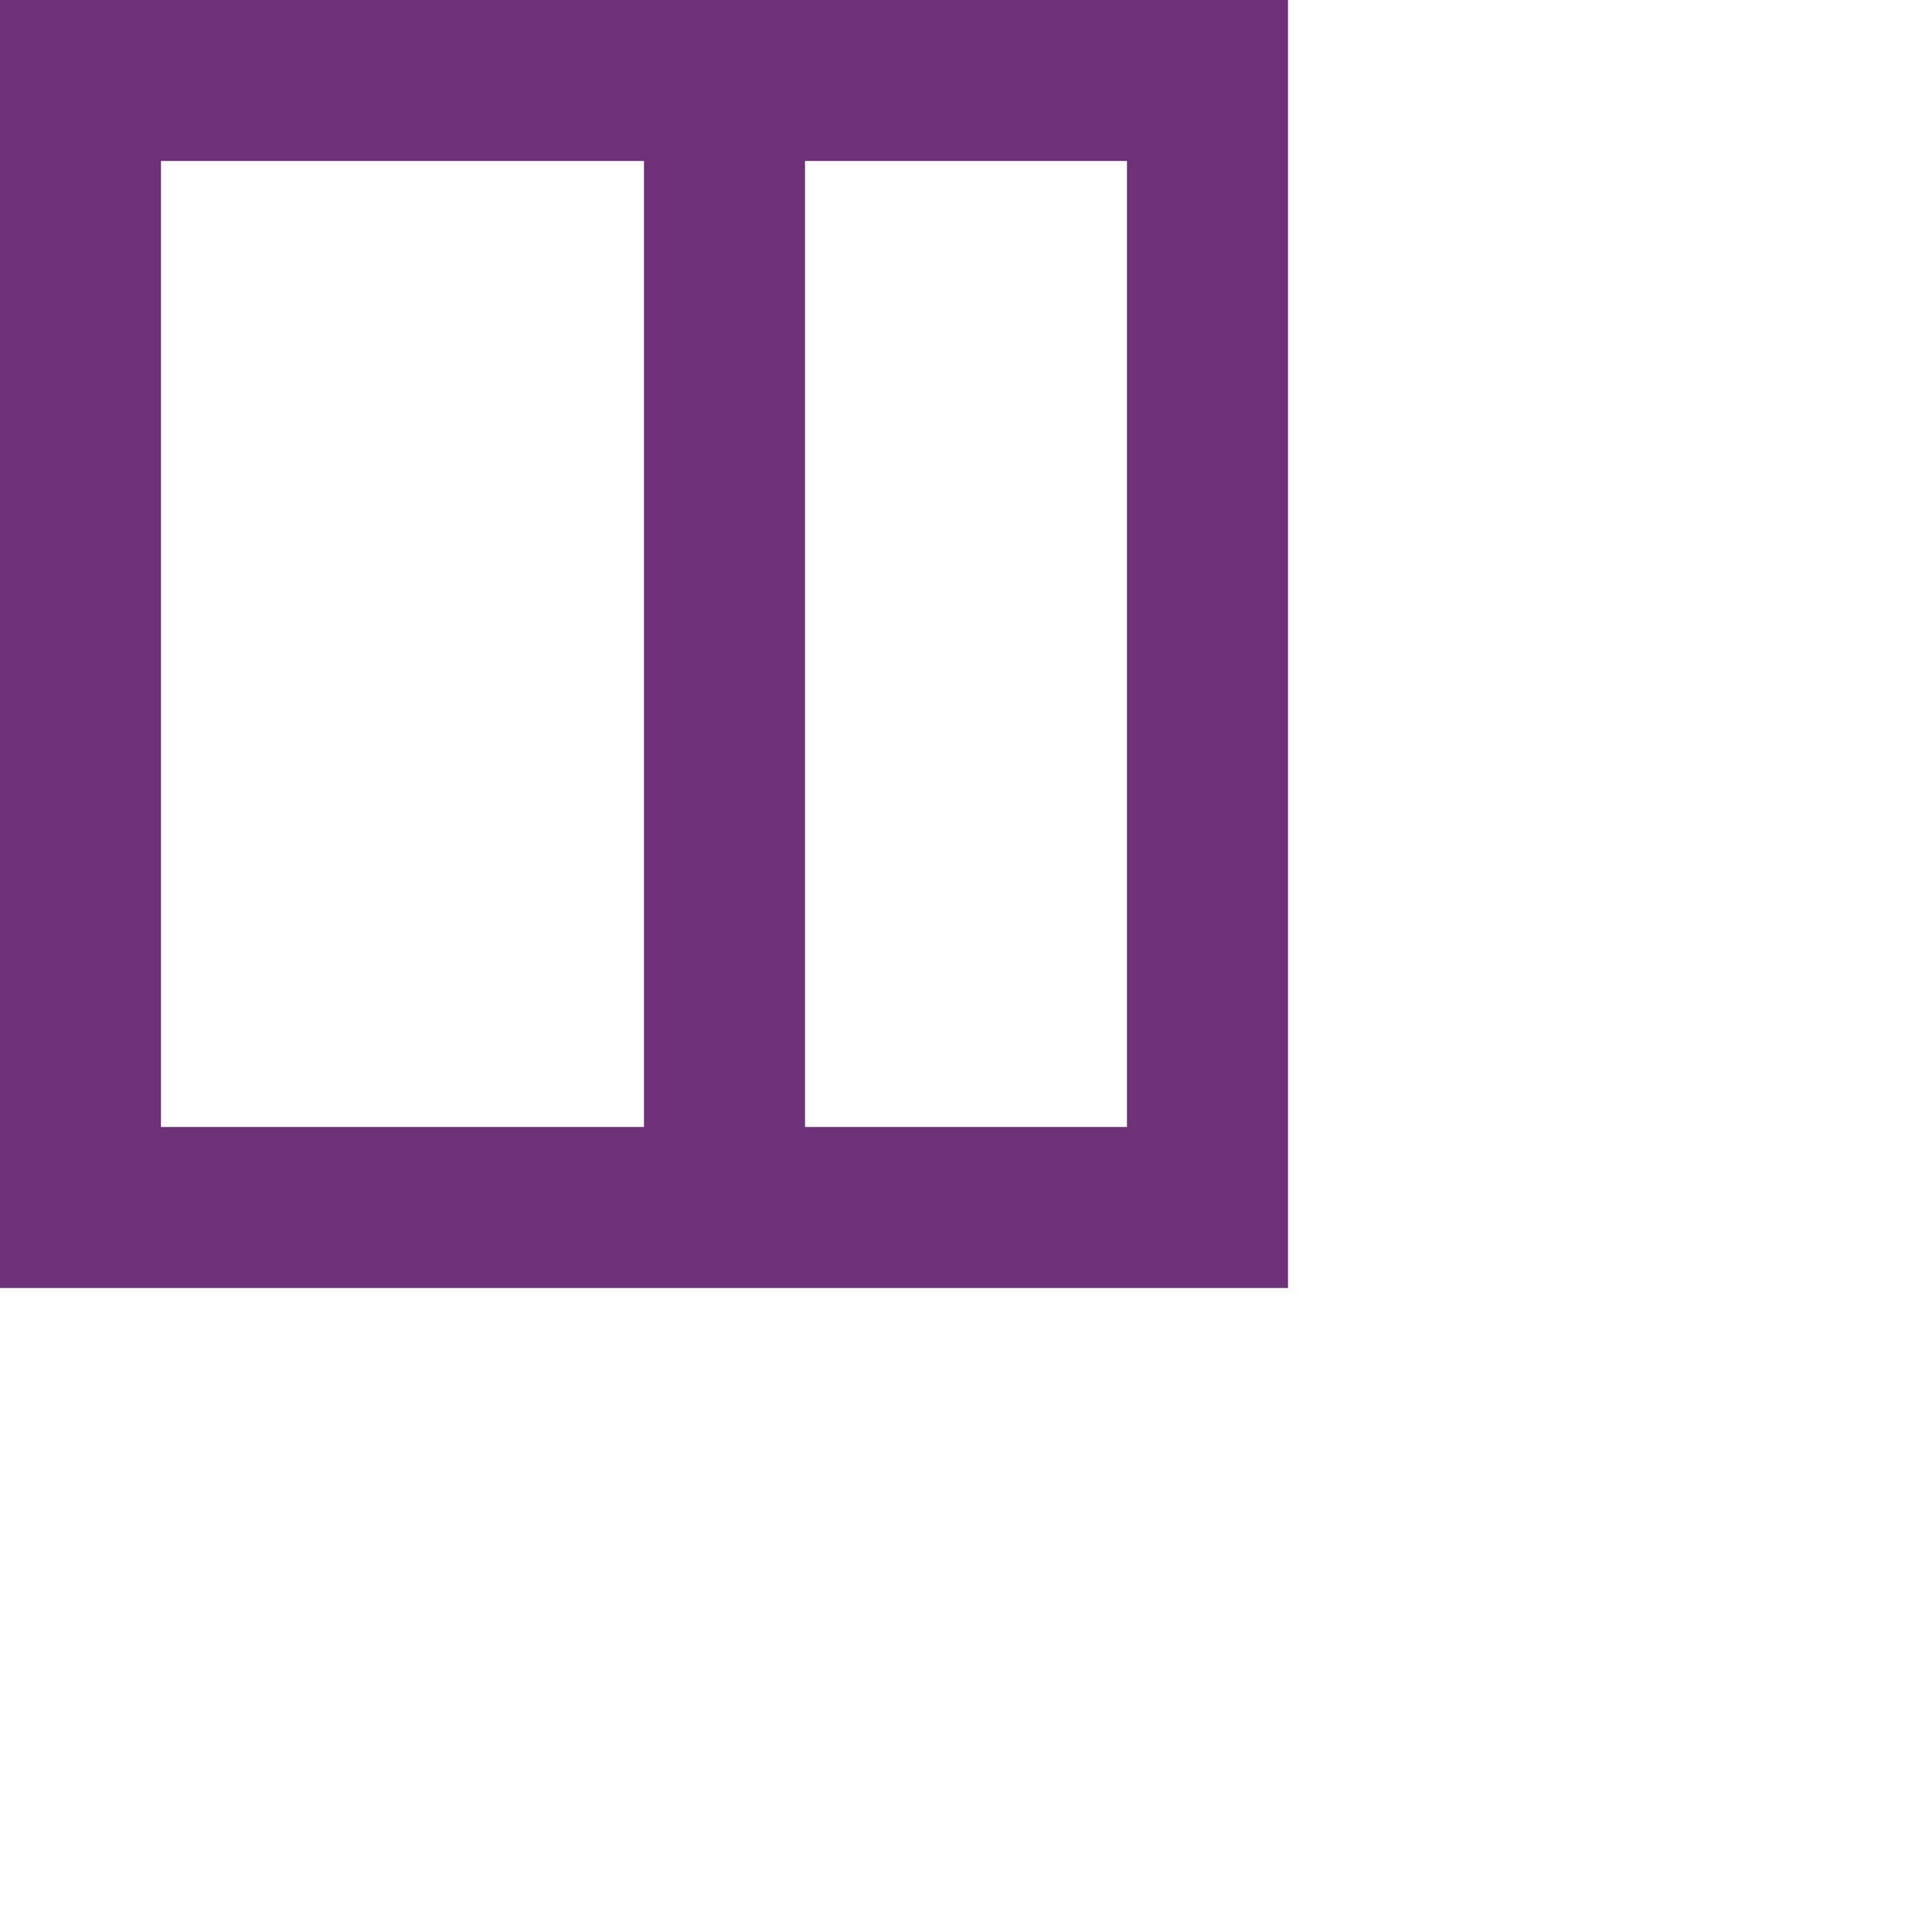
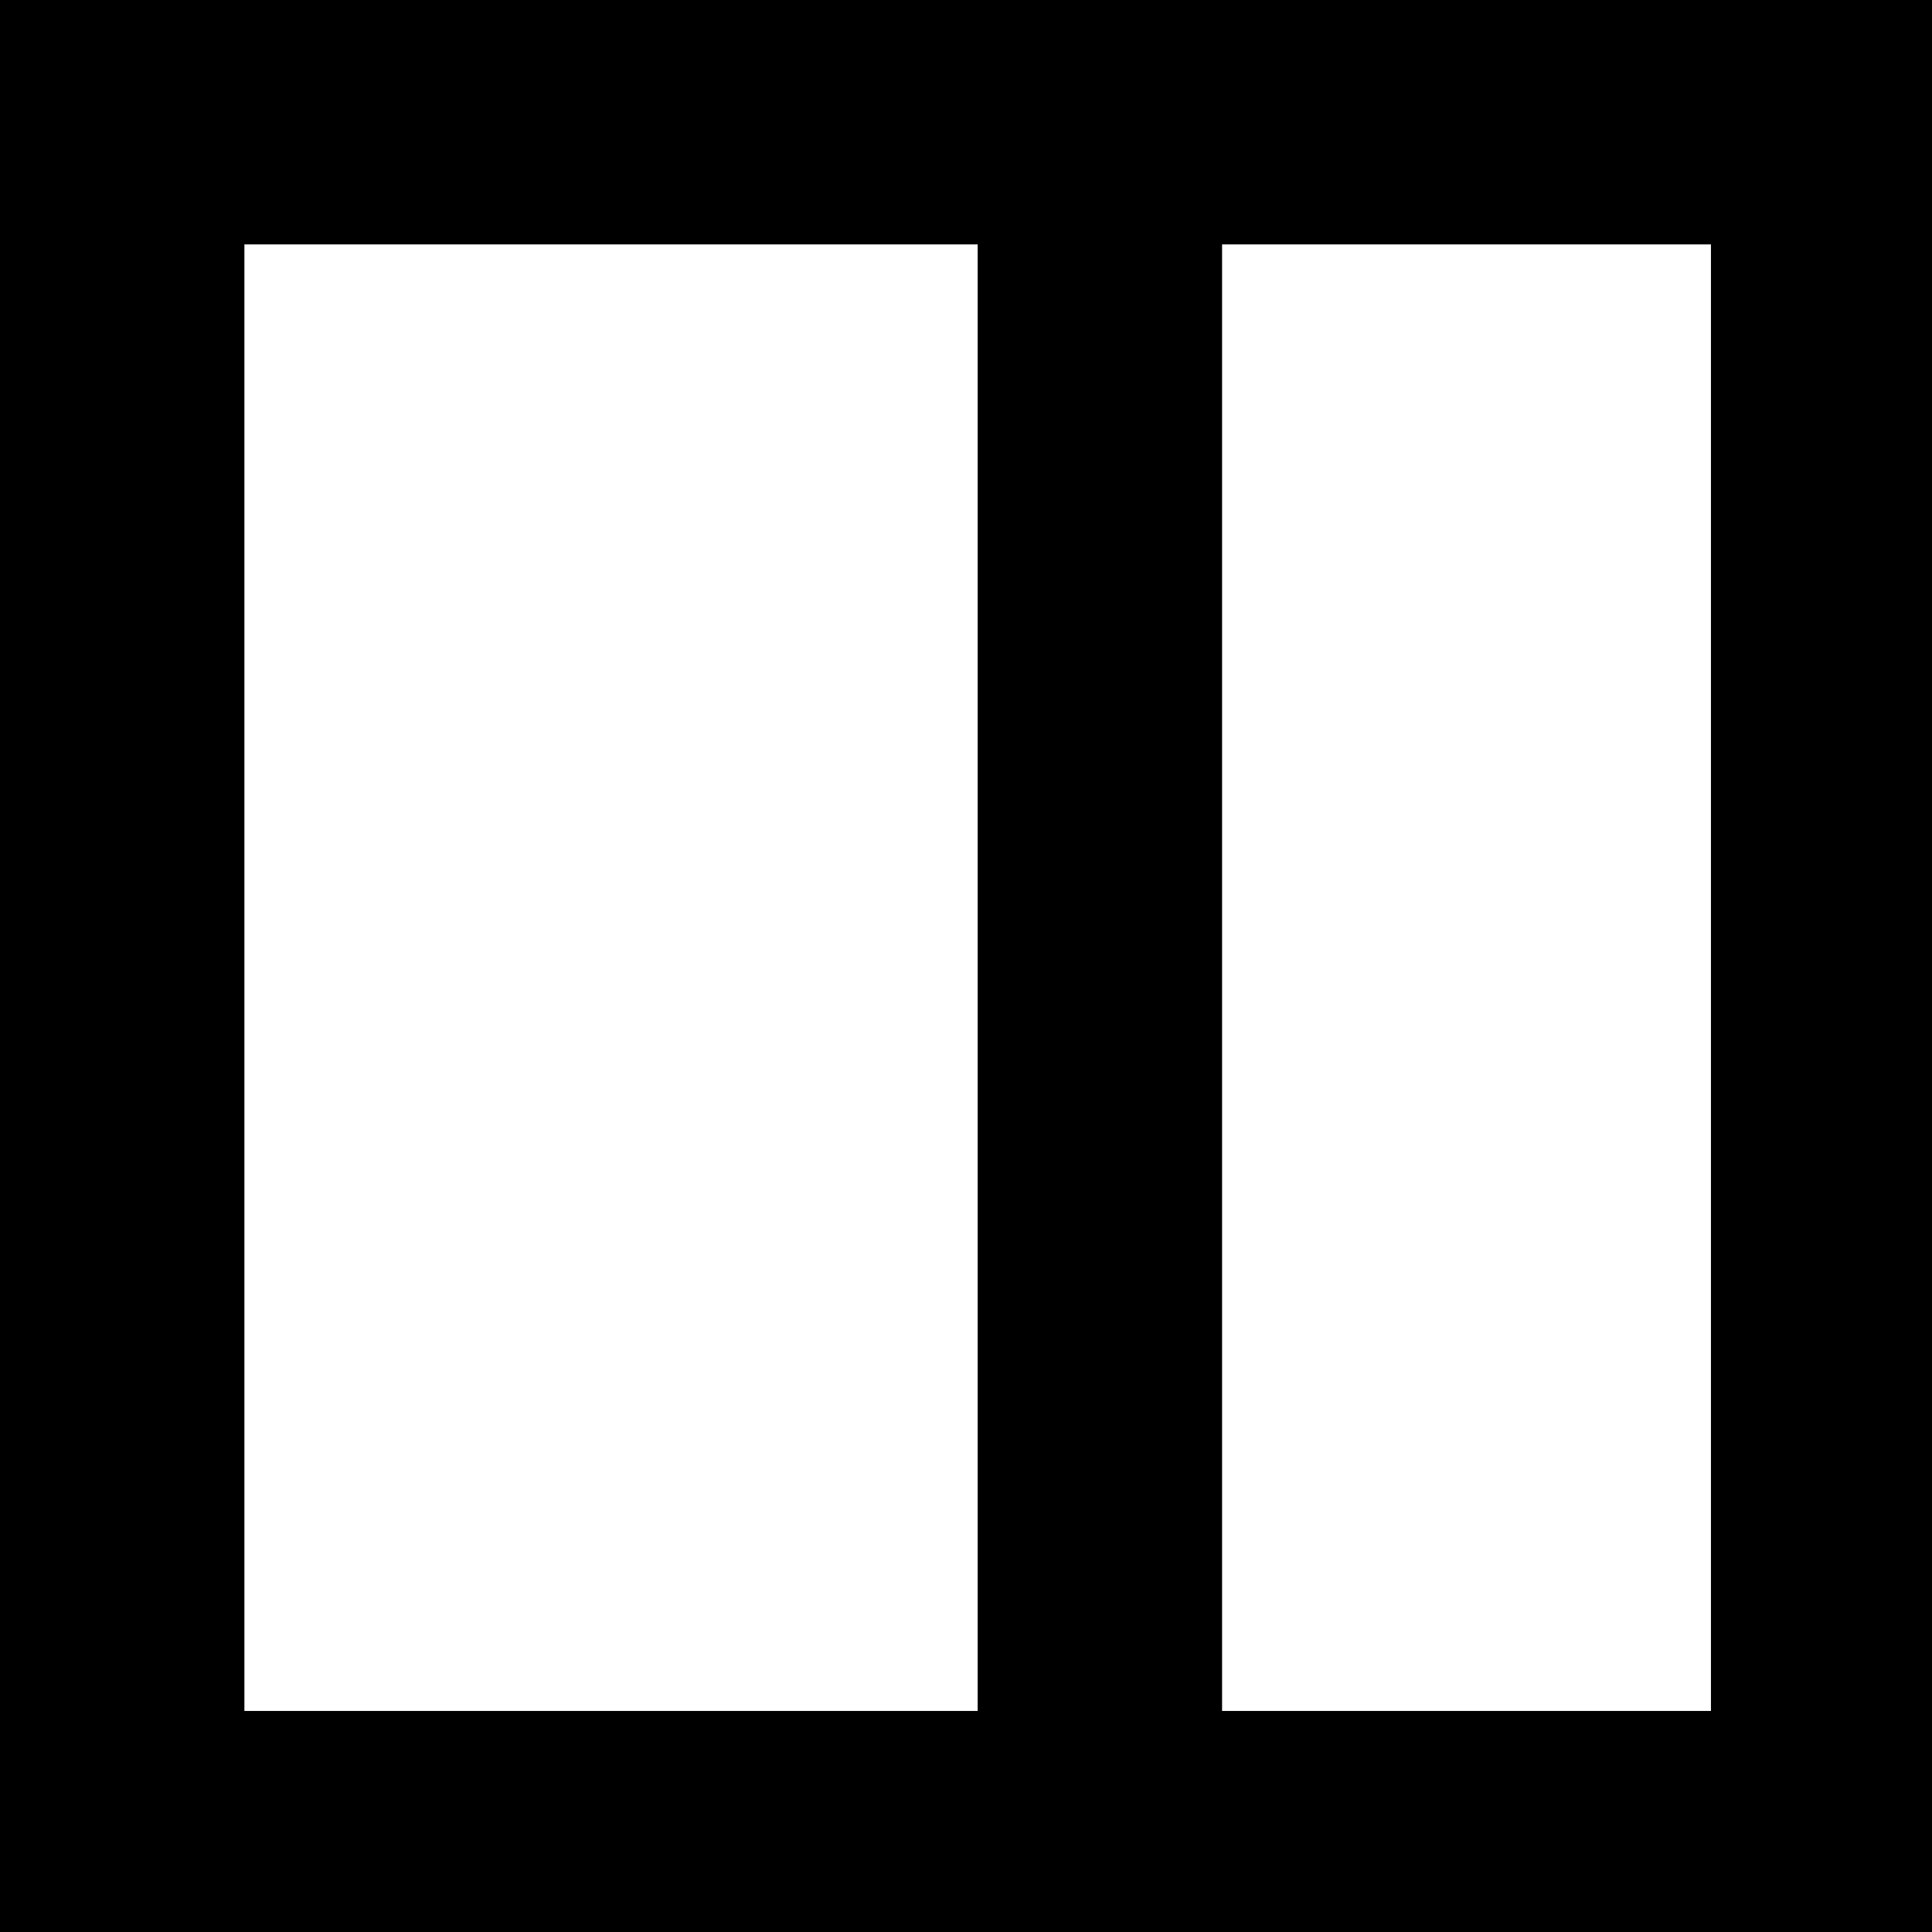
<svg xmlns="http://www.w3.org/2000/svg" width="24" height="24">
-   <rect id="backgroundrect" width="100%" height="100%" x="0" y="0" fill="none" />
-   <path style="fill:#6f327a;" d="M0,0v16h16V0H0z M2,14V2h6v12H2z M14,14h-4V2h4V14z" />
+   <g>
+     <rect fill="none" id="canvas_background" height="26" width="26" y="-1" x="-1" />
+   </g>
+   <g>
+     <rect fill="none" height="24" width="24" id="backgroundrect" />
+     <path stroke="null" id="svg_1" d="m0,0l0,24.291l24.291,0l0,-24.291l-24.291,0zm3.036,21.254l0,-18.218l9.109,0l0,18.218l-9.109,0zm18.218,0l-6.073,0l0,-18.218l6.073,0l0,18.218z" />
+   </g>
</svg>
